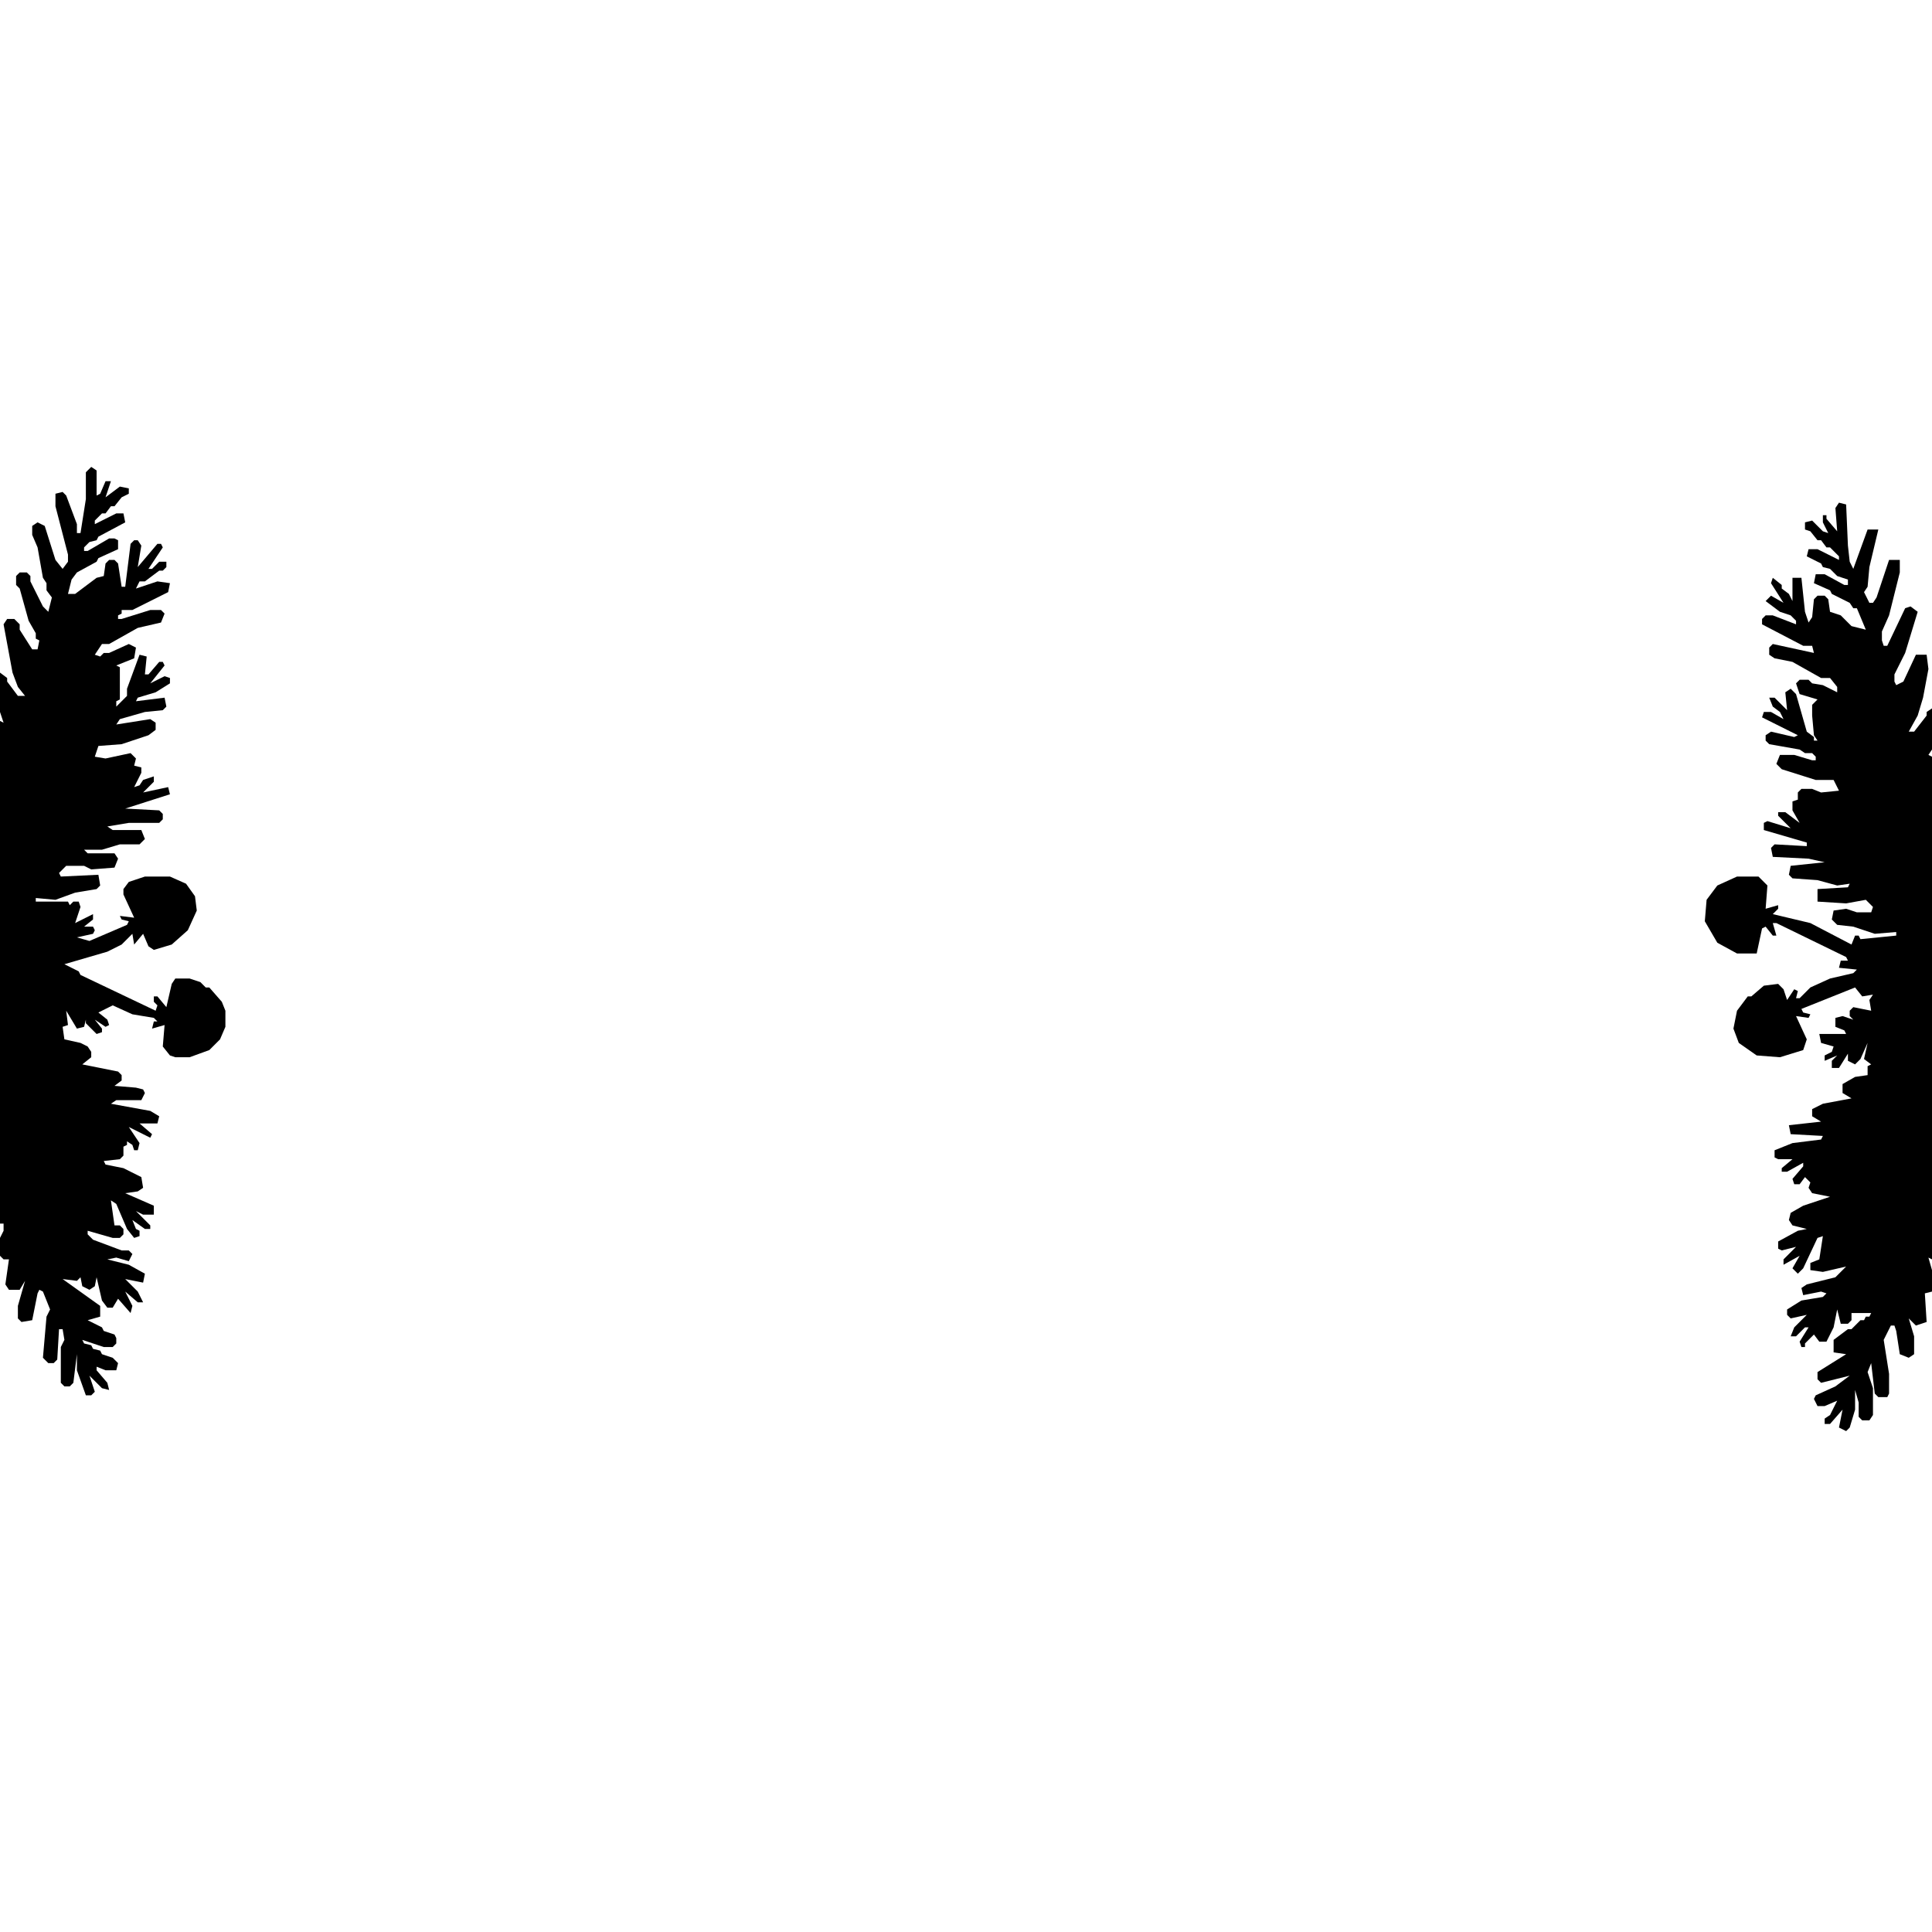
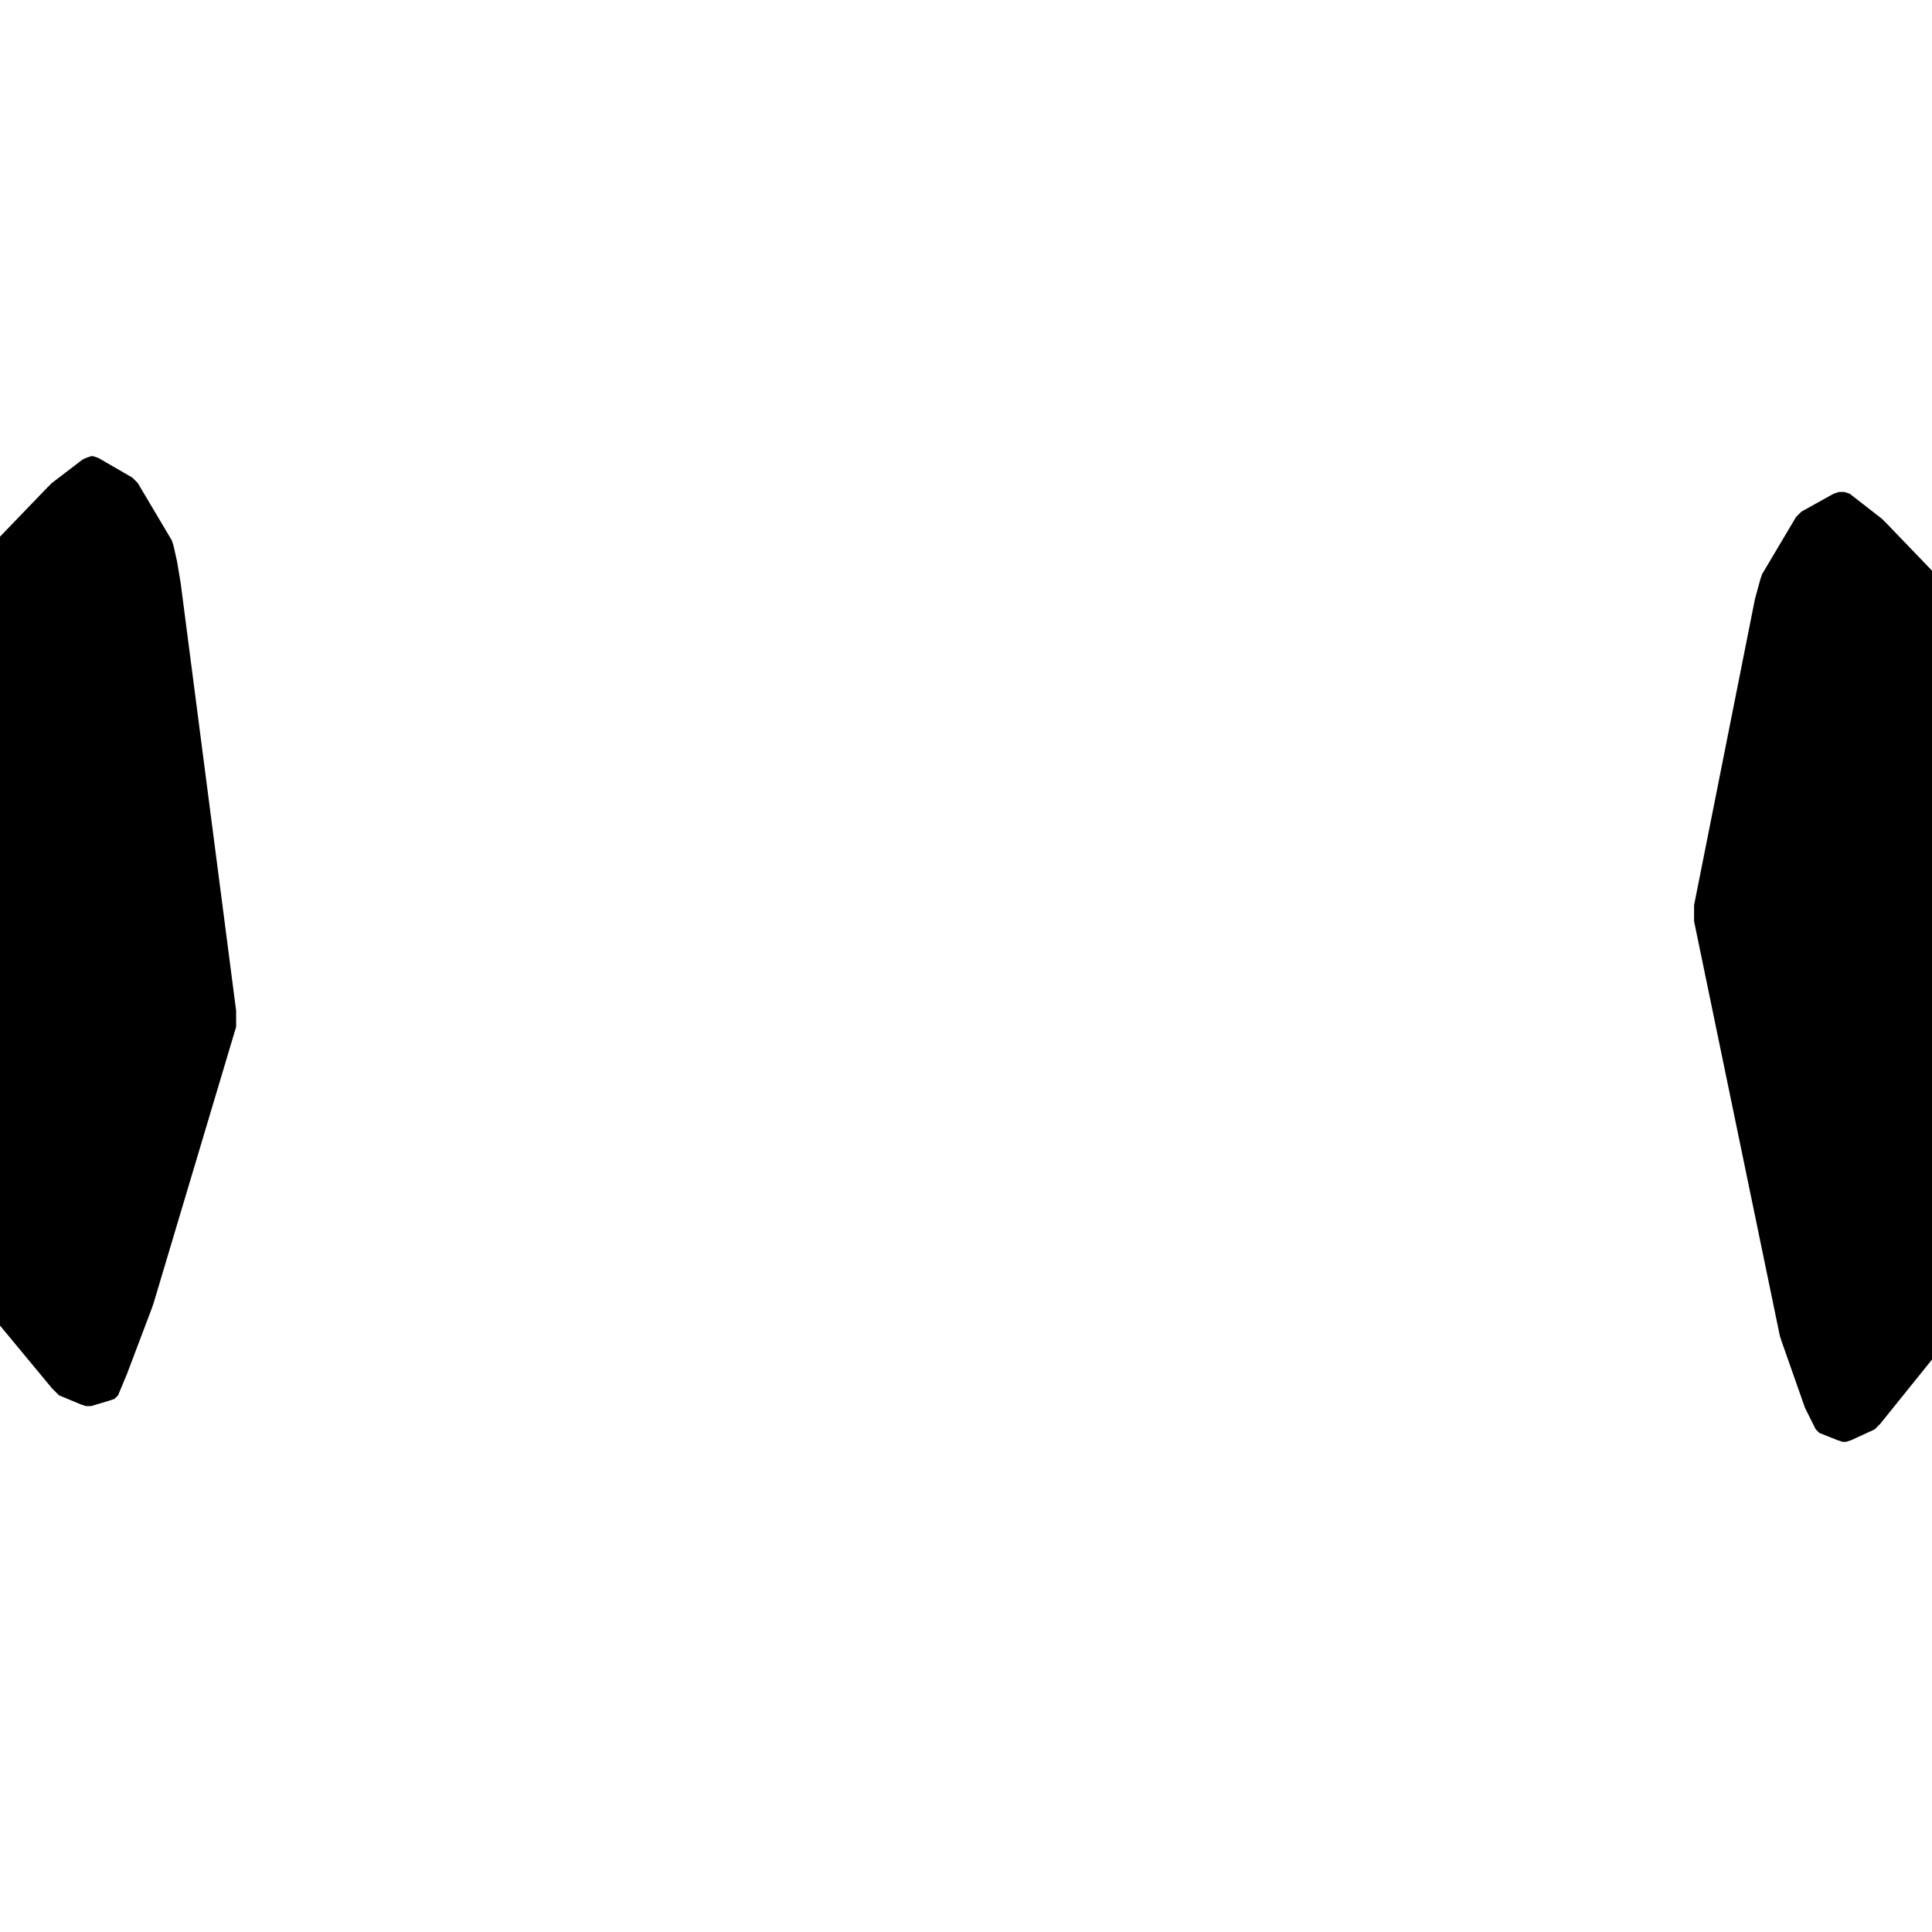
<svg xmlns="http://www.w3.org/2000/svg" viewBox="0 0 2160 2160">
-   <path id="plants_sides" d="M102 522L108 526L108 554L112 552L118 538L124 538L118 556L134 544L144 546L144 552L136 556L128 566L124 566L118 574L114 574L106 582L106 586L130 574L138 574L140 584L110 600L108 604L100 606L94 612L94 616L98 616L122 602L128 602L132 604L132 614L110 624L108 628L86 640L80 648L76 664L84 664L108 646L116 644L118 630L122 626L128 626L132 630L136 656L140 656L146 608L150 604L154 604L158 610L154 634L176 608L180 608L182 612L166 636L170 636L178 628L186 628L186 634L182 638L178 638L162 650L156 650L152 658L176 650L190 652L188 662L148 682L136 682L136 686L132 688L132 692L136 692L168 682L180 682L184 686L180 696L154 702L122 720L114 720L106 732L112 734L116 730L122 730L144 720L152 724L150 736L130 744L134 746L134 782L130 784L130 790L142 778L142 770L156 732L164 734L162 754L166 754L178 740L182 740L184 744L168 764L184 756L190 758L190 764L174 774L154 780L152 784L184 780L186 790L182 794L162 796L134 804L130 810L168 804L174 808L174 816L166 822L136 832L110 834L106 846L118 848L146 842L152 848L150 856L158 858L158 864L150 880L156 878L160 872L172 868L172 874L160 886L188 880L190 888L140 904L178 906L182 910L182 916L178 920L144 920L120 924L126 928L158 928L162 938L156 944L134 944L114 950L94 950L98 954L128 954L132 960L128 970L102 972L94 968L74 968L66 976L68 980L110 978L112 990L108 994L84 998L62 1006L40 1004L40 1008L76 1008L78 1012L82 1008L88 1008L90 1014L84 1032L104 1022L104 1028L94 1036L104 1036L106 1040L104 1044L86 1048L100 1052L142 1034L144 1030L136 1028L134 1024L150 1026L138 1000L138 994L144 986L162 980L190 980L208 988L218 1002L220 1018L210 1040L192 1056L172 1062L166 1058L160 1044L150 1056L148 1044L136 1056L120 1064L72 1078L88 1086L90 1090L174 1130L176 1124L172 1120L172 1114L176 1114L186 1126L192 1100L196 1094L212 1094L224 1098L230 1104L234 1104L248 1120L252 1130L252 1148L246 1162L234 1174L212 1182L196 1182L190 1180L182 1170L184 1146L170 1150L172 1142L176 1142L172 1138L148 1134L126 1124L110 1132L120 1140L122 1146L118 1148L106 1140L114 1150L114 1154L108 1156L96 1144L96 1140L94 1148L86 1150L74 1130L76 1146L70 1148L72 1162L90 1166L98 1170L102 1176L102 1182L92 1190L132 1198L136 1202L136 1208L128 1214L152 1216L160 1218L162 1222L158 1230L130 1230L124 1234L168 1242L178 1248L176 1256L156 1256L170 1268L168 1272L144 1260L156 1278L154 1286L150 1286L148 1280L142 1276L142 1280L138 1282L138 1292L134 1296L116 1298L118 1302L138 1306L158 1316L160 1328L154 1332L140 1334L172 1348L172 1358L160 1358L152 1354L168 1370L168 1374L162 1374L148 1364L152 1374L156 1376L156 1382L150 1384L142 1374L130 1346L124 1342L128 1370L134 1370L138 1374L138 1380L134 1384L126 1384L98 1376L98 1380L104 1386L136 1398L144 1398L148 1402L144 1410L130 1406L120 1408L144 1414L162 1424L160 1434L140 1430L154 1444L160 1456L154 1456L140 1444L148 1460L146 1468L132 1452L126 1462L120 1462L114 1454L108 1428L106 1438L100 1442L92 1438L90 1428L86 1432L70 1430L112 1460L112 1472L98 1476L114 1484L116 1488L128 1492L130 1496L130 1502L126 1506L116 1506L92 1498L94 1502L102 1504L104 1508L112 1510L114 1514L126 1518L132 1524L130 1532L118 1532L108 1528L108 1532L120 1546L122 1554L114 1552L100 1538L106 1556L102 1560L96 1560L86 1532L86 1514L82 1546L78 1550L72 1550L68 1546L68 1506L72 1498L70 1486L66 1486L64 1520L60 1524L54 1524L48 1518L52 1472L56 1464L48 1444L44 1442L42 1446L36 1476L24 1478L20 1474L20 1460L28 1432L22 1442L10 1442L6 1436L10 1408L4 1408L0 1404L0 1384L4 1376L4 1368L0 1368L0 806L4 808L0 796L0 752L8 758L8 762L20 778L28 778L20 768L14 752L4 698L8 692L16 692L22 698L22 704L36 726L42 726L44 716L40 714L40 708L32 694L22 658L18 654L18 644L22 640L30 640L34 644L34 650L48 678L54 684L58 668L52 660L52 652L48 646L42 612L36 598L36 588L42 584L50 588L62 626L70 636L76 628L76 620L62 566L62 552L70 550L74 554L86 586L86 596L90 596L96 558L96 528ZM2056 562L2064 564L2066 610L2068 628L2072 636L2088 592L2100 592L2090 634L2088 656L2084 662L2090 674L2094 674L2098 668L2112 626L2124 626L2124 640L2112 688L2104 706L2104 716L2106 722L2110 722L2130 680L2136 678L2144 684L2130 730L2118 754L2118 762L2120 766L2128 762L2142 732L2154 732L2156 748L2150 780L2144 800L2134 818L2140 818L2154 800L2154 796L2160 792L2160 838L2156 844L2160 846L2160 1408L2156 1406L2160 1420L2160 1444L2152 1446L2154 1478L2142 1482L2134 1474L2140 1494L2140 1514L2134 1518L2124 1514L2120 1488L2118 1482L2114 1482L2106 1498L2112 1536L2112 1558L2110 1562L2100 1562L2096 1558L2092 1524L2088 1534L2094 1552L2094 1582L2090 1588L2082 1588L2078 1584L2078 1568L2074 1554L2074 1576L2068 1596L2064 1600L2056 1596L2060 1576L2046 1592L2040 1592L2040 1586L2046 1582L2054 1566L2040 1572L2032 1572L2028 1564L2030 1560L2052 1550L2068 1538L2036 1546L2032 1542L2032 1534L2064 1514L2050 1512L2050 1498L2066 1486L2070 1486L2080 1476L2084 1476L2086 1472L2090 1472L2092 1468L2070 1468L2070 1476L2066 1480L2058 1480L2054 1464L2050 1484L2042 1500L2034 1500L2028 1492L2018 1502L2018 1506L2014 1506L2012 1500L2022 1484L2018 1484L2008 1494L2002 1494L2006 1484L2020 1470L2002 1474L1998 1470L1998 1464L2014 1454L2038 1450L2042 1446L2036 1444L2016 1448L2014 1440L2020 1436L2052 1428L2064 1416L2038 1422L2024 1420L2024 1412L2034 1408L2038 1382L2032 1384L2016 1418L2010 1424L2004 1418L2012 1404L1994 1414L1994 1408L2008 1394L1992 1398L1988 1396L1988 1388L2010 1376L2020 1374L2004 1370L2000 1364L2002 1356L2016 1348L2046 1338L2026 1334L2022 1328L2024 1322L2018 1316L2012 1324L2006 1324L2004 1318L2016 1304L2016 1300L1998 1310L1992 1310L1992 1306L2004 1296L1988 1296L1984 1294L1984 1286L2004 1278L2036 1274L2038 1270L2002 1268L2000 1258L2036 1254L2026 1248L2026 1240L2038 1234L2070 1228L2060 1222L2060 1212L2074 1204L2088 1202L2088 1192L2092 1190L2084 1184L2088 1166L2080 1184L2074 1190L2066 1186L2066 1178L2056 1194L2048 1194L2048 1186L2054 1180L2040 1186L2040 1180L2048 1176L2050 1170L2036 1166L2034 1156L2064 1156L2062 1152L2052 1148L2052 1138L2060 1136L2072 1140L2068 1136L2068 1130L2072 1126L2092 1130L2090 1118L2094 1112L2082 1114L2074 1104L2014 1128L2016 1132L2024 1134L2022 1138L2008 1136L2020 1162L2016 1174L1990 1182L1964 1180L1944 1166L1938 1150L1942 1130L1954 1114L1958 1114L1972 1102L1988 1100L1994 1106L1998 1118L2006 1106L2010 1108L2008 1116L2012 1116L2024 1104L2046 1094L2072 1088L2076 1084L2056 1082L2058 1074L2066 1074L2064 1070L1986 1032L1982 1032L1986 1046L1982 1046L1974 1036L1970 1038L1964 1066L1942 1066L1920 1054L1906 1030L1908 1006L1920 990L1942 980L1966 980L1976 990L1974 1016L1988 1012L1988 1016L1982 1022L2024 1032L2070 1056L2074 1046L2078 1046L2080 1050L2120 1046L2120 1042L2096 1044L2072 1036L2054 1034L2048 1028L2050 1018L2064 1016L2076 1020L2092 1020L2094 1014L2086 1006L2064 1010L2032 1008L2032 994L2066 992L2068 988L2054 990L2032 984L2004 982L2000 978L2002 968L2040 964L2022 960L1982 958L1980 948L1984 944L2020 946L2020 942L1972 928L1972 920L1976 918L2002 926L1988 912L1988 908L1996 908L2012 920L2004 906L2004 896L2010 894L2010 886L2014 882L2026 882L2036 886L2056 884L2050 872L2030 872L1992 860L1986 854L1990 844L2006 844L2026 850L2030 850L2030 846L2026 842L2018 842L2012 838L1978 832L1974 828L1974 822L1980 818L2006 824L2010 822L1970 802L1972 796L1980 796L1994 804L1990 796L1982 790L1978 780L1984 780L1998 794L1996 774L2002 770L2008 776L2020 818L2028 824L2028 828L2032 828L2028 822L2026 800L2026 788L2032 782L2012 776L2008 764L2012 760L2022 760L2026 764L2038 766L2054 774L2054 768L2046 758L2036 758L2004 740L1984 736L1978 732L1978 724L1982 720L2028 730L2026 722L2016 722L1970 698L1970 692L1974 688L1982 688L2008 698L2008 694L2002 688L1990 684L1974 672L1980 666L1994 674L1980 652L1982 646L1992 654L1992 658L2000 664L2004 672L2004 646L2014 646L2018 684L2022 696L2026 690L2028 670L2032 666L2040 666L2044 670L2046 684L2058 688L2070 700L2086 704L2076 680L2072 680L2068 674L2048 664L2046 660L2028 652L2030 642L2040 642L2062 654L2066 654L2066 648L2054 644L2046 636L2038 634L2036 630L2020 622L2022 614L2032 614L2056 626L2056 622L2046 612L2042 612L2036 604L2032 604L2024 594L2018 592L2018 584L2026 582L2038 594L2044 596L2038 584L2038 576L2042 576L2042 580L2054 594L2052 568Z" />
+   <path id="plants_sides" d="M0 600L52 546L58 540L92 514L96 512L102 510L104 510L110 512L148 534L154 540L192 604L194 610L198 628L202 652L264 1130L264 1148L172 1456L170 1462L142 1536L132 1560L128 1564L122 1566L102 1572L96 1572L90 1570L66 1560L58 1552L0 1482ZM1894 1012L1962 670L1968 648L1970 642L2008 578L2014 572L2050 552L2056 550L2062 550L2068 552L2104 580L2110 586L2160 638L2160 1520L2102 1592L2096 1598L2070 1610L2064 1612L2060 1612L2054 1610L2034 1602L2030 1598L2018 1574L1992 1500L1990 1494L1894 1030Z" />
</svg>
